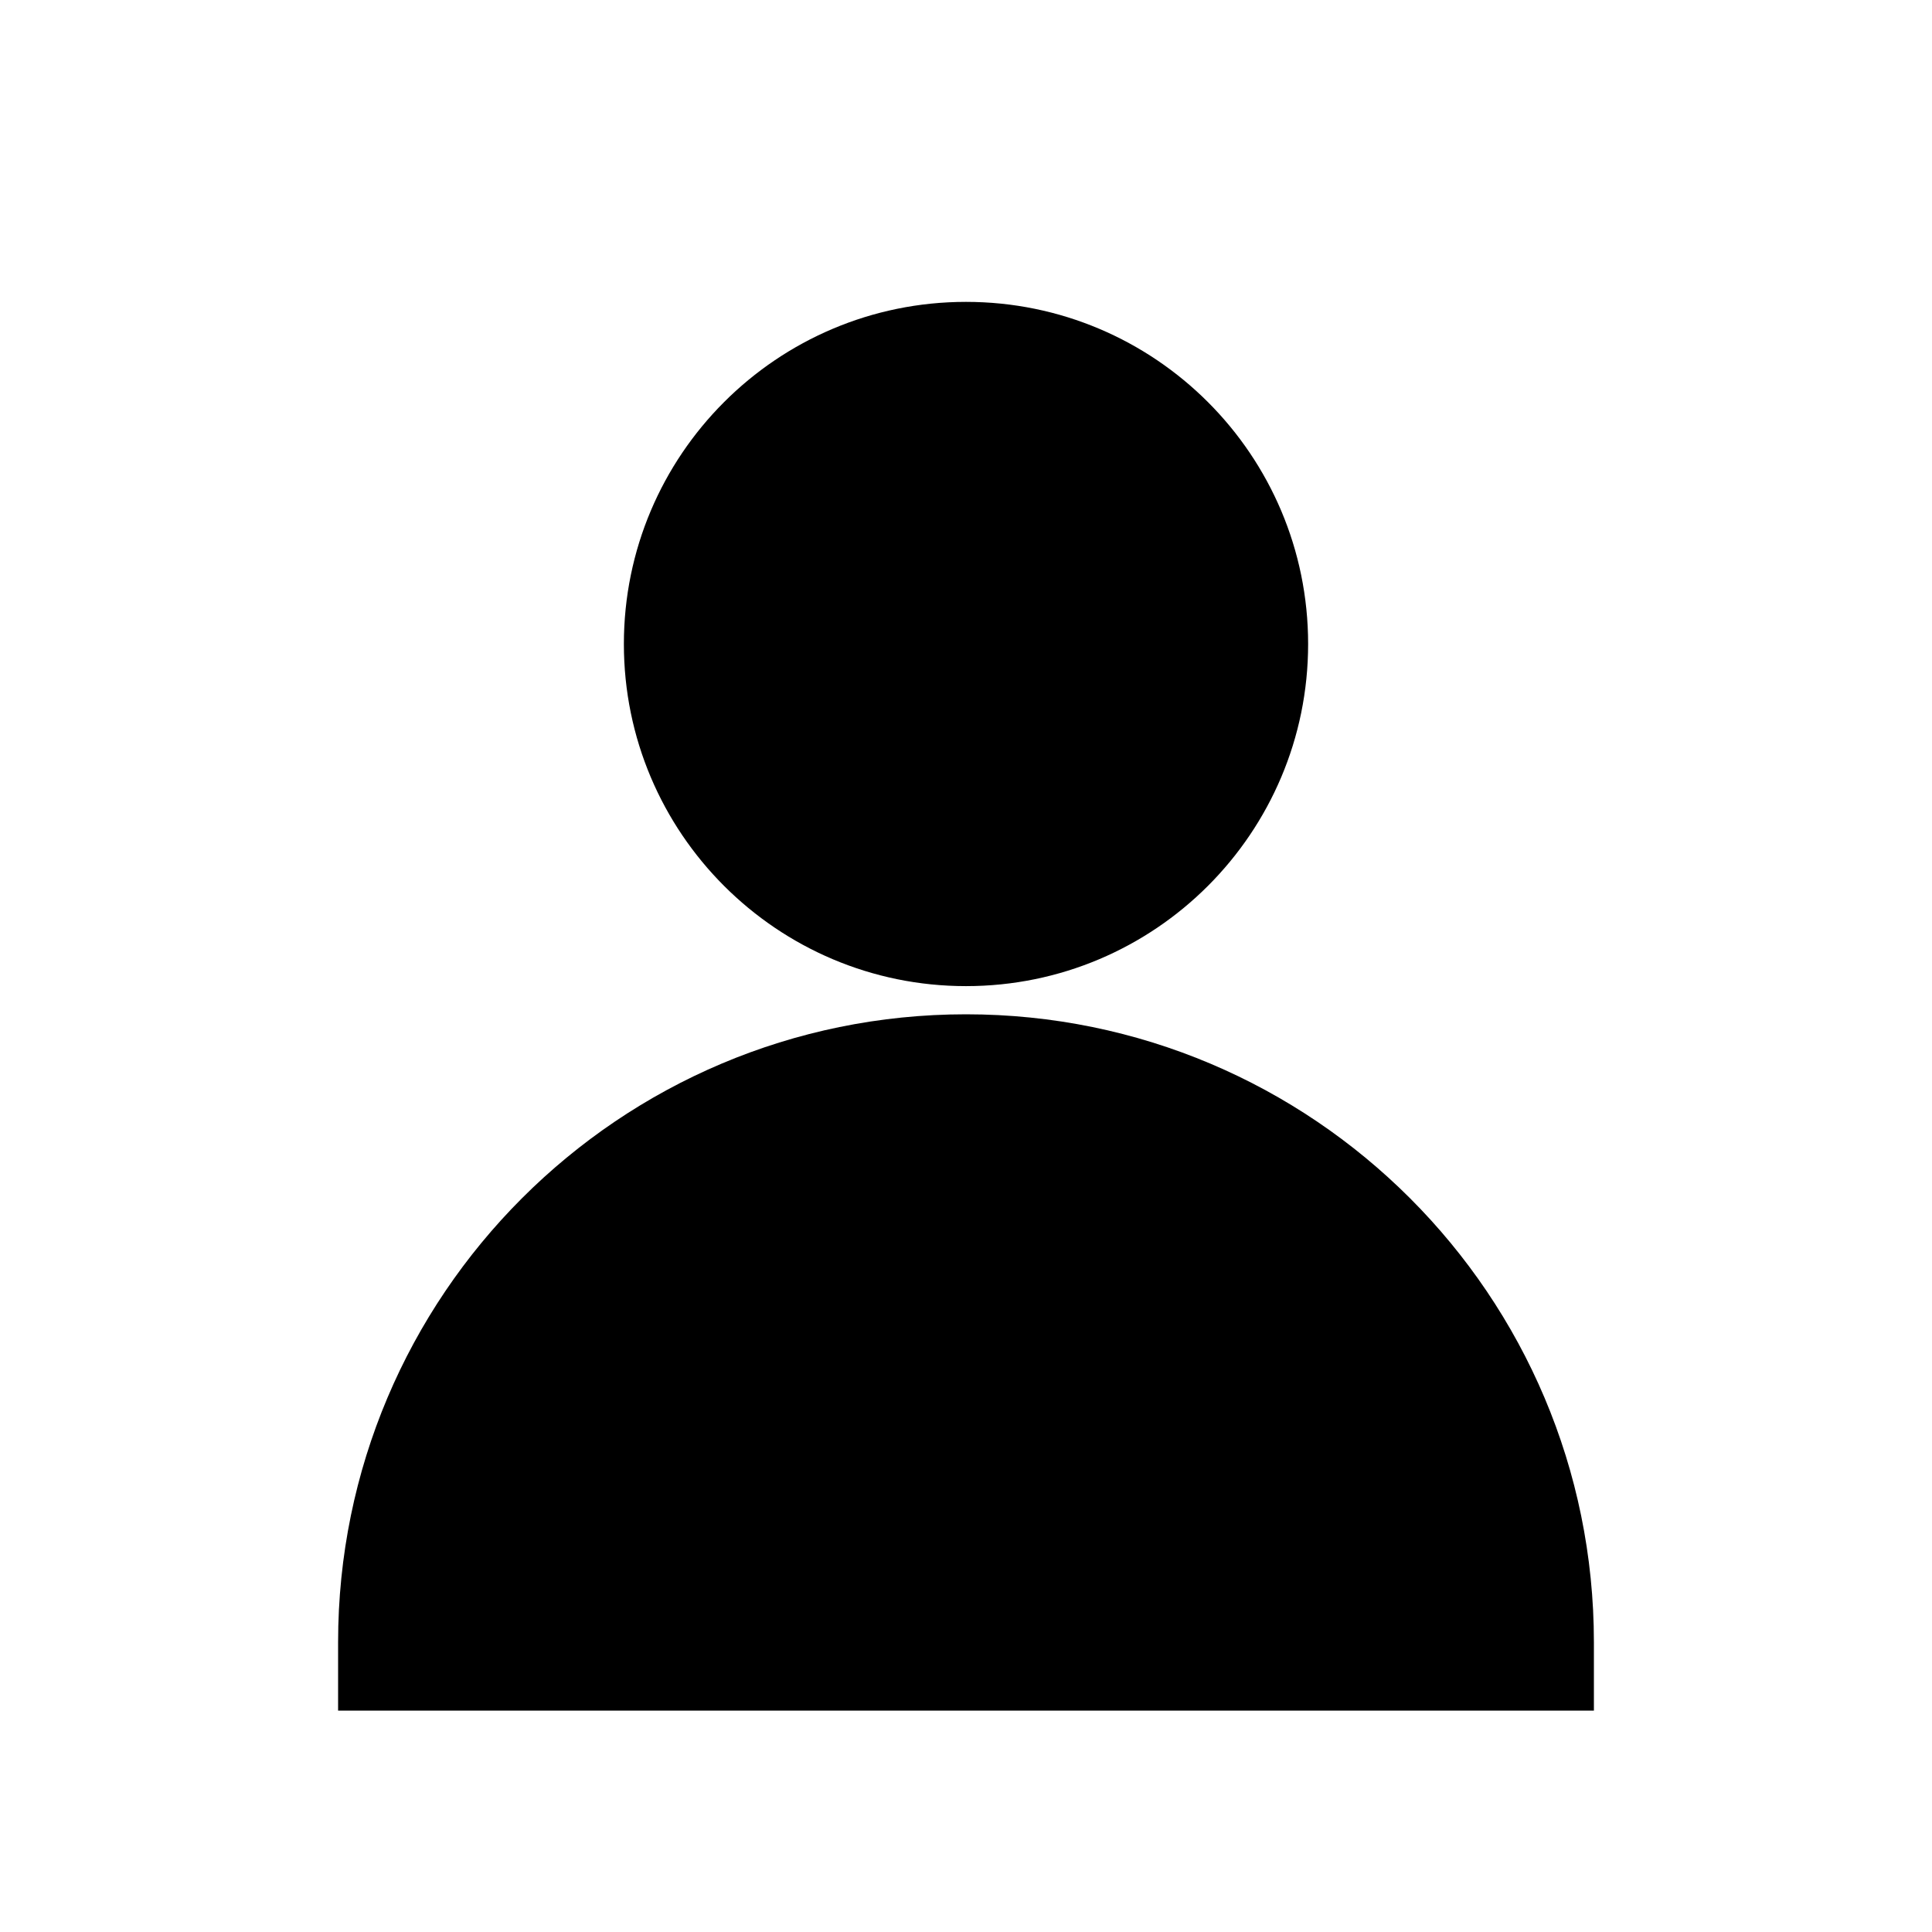
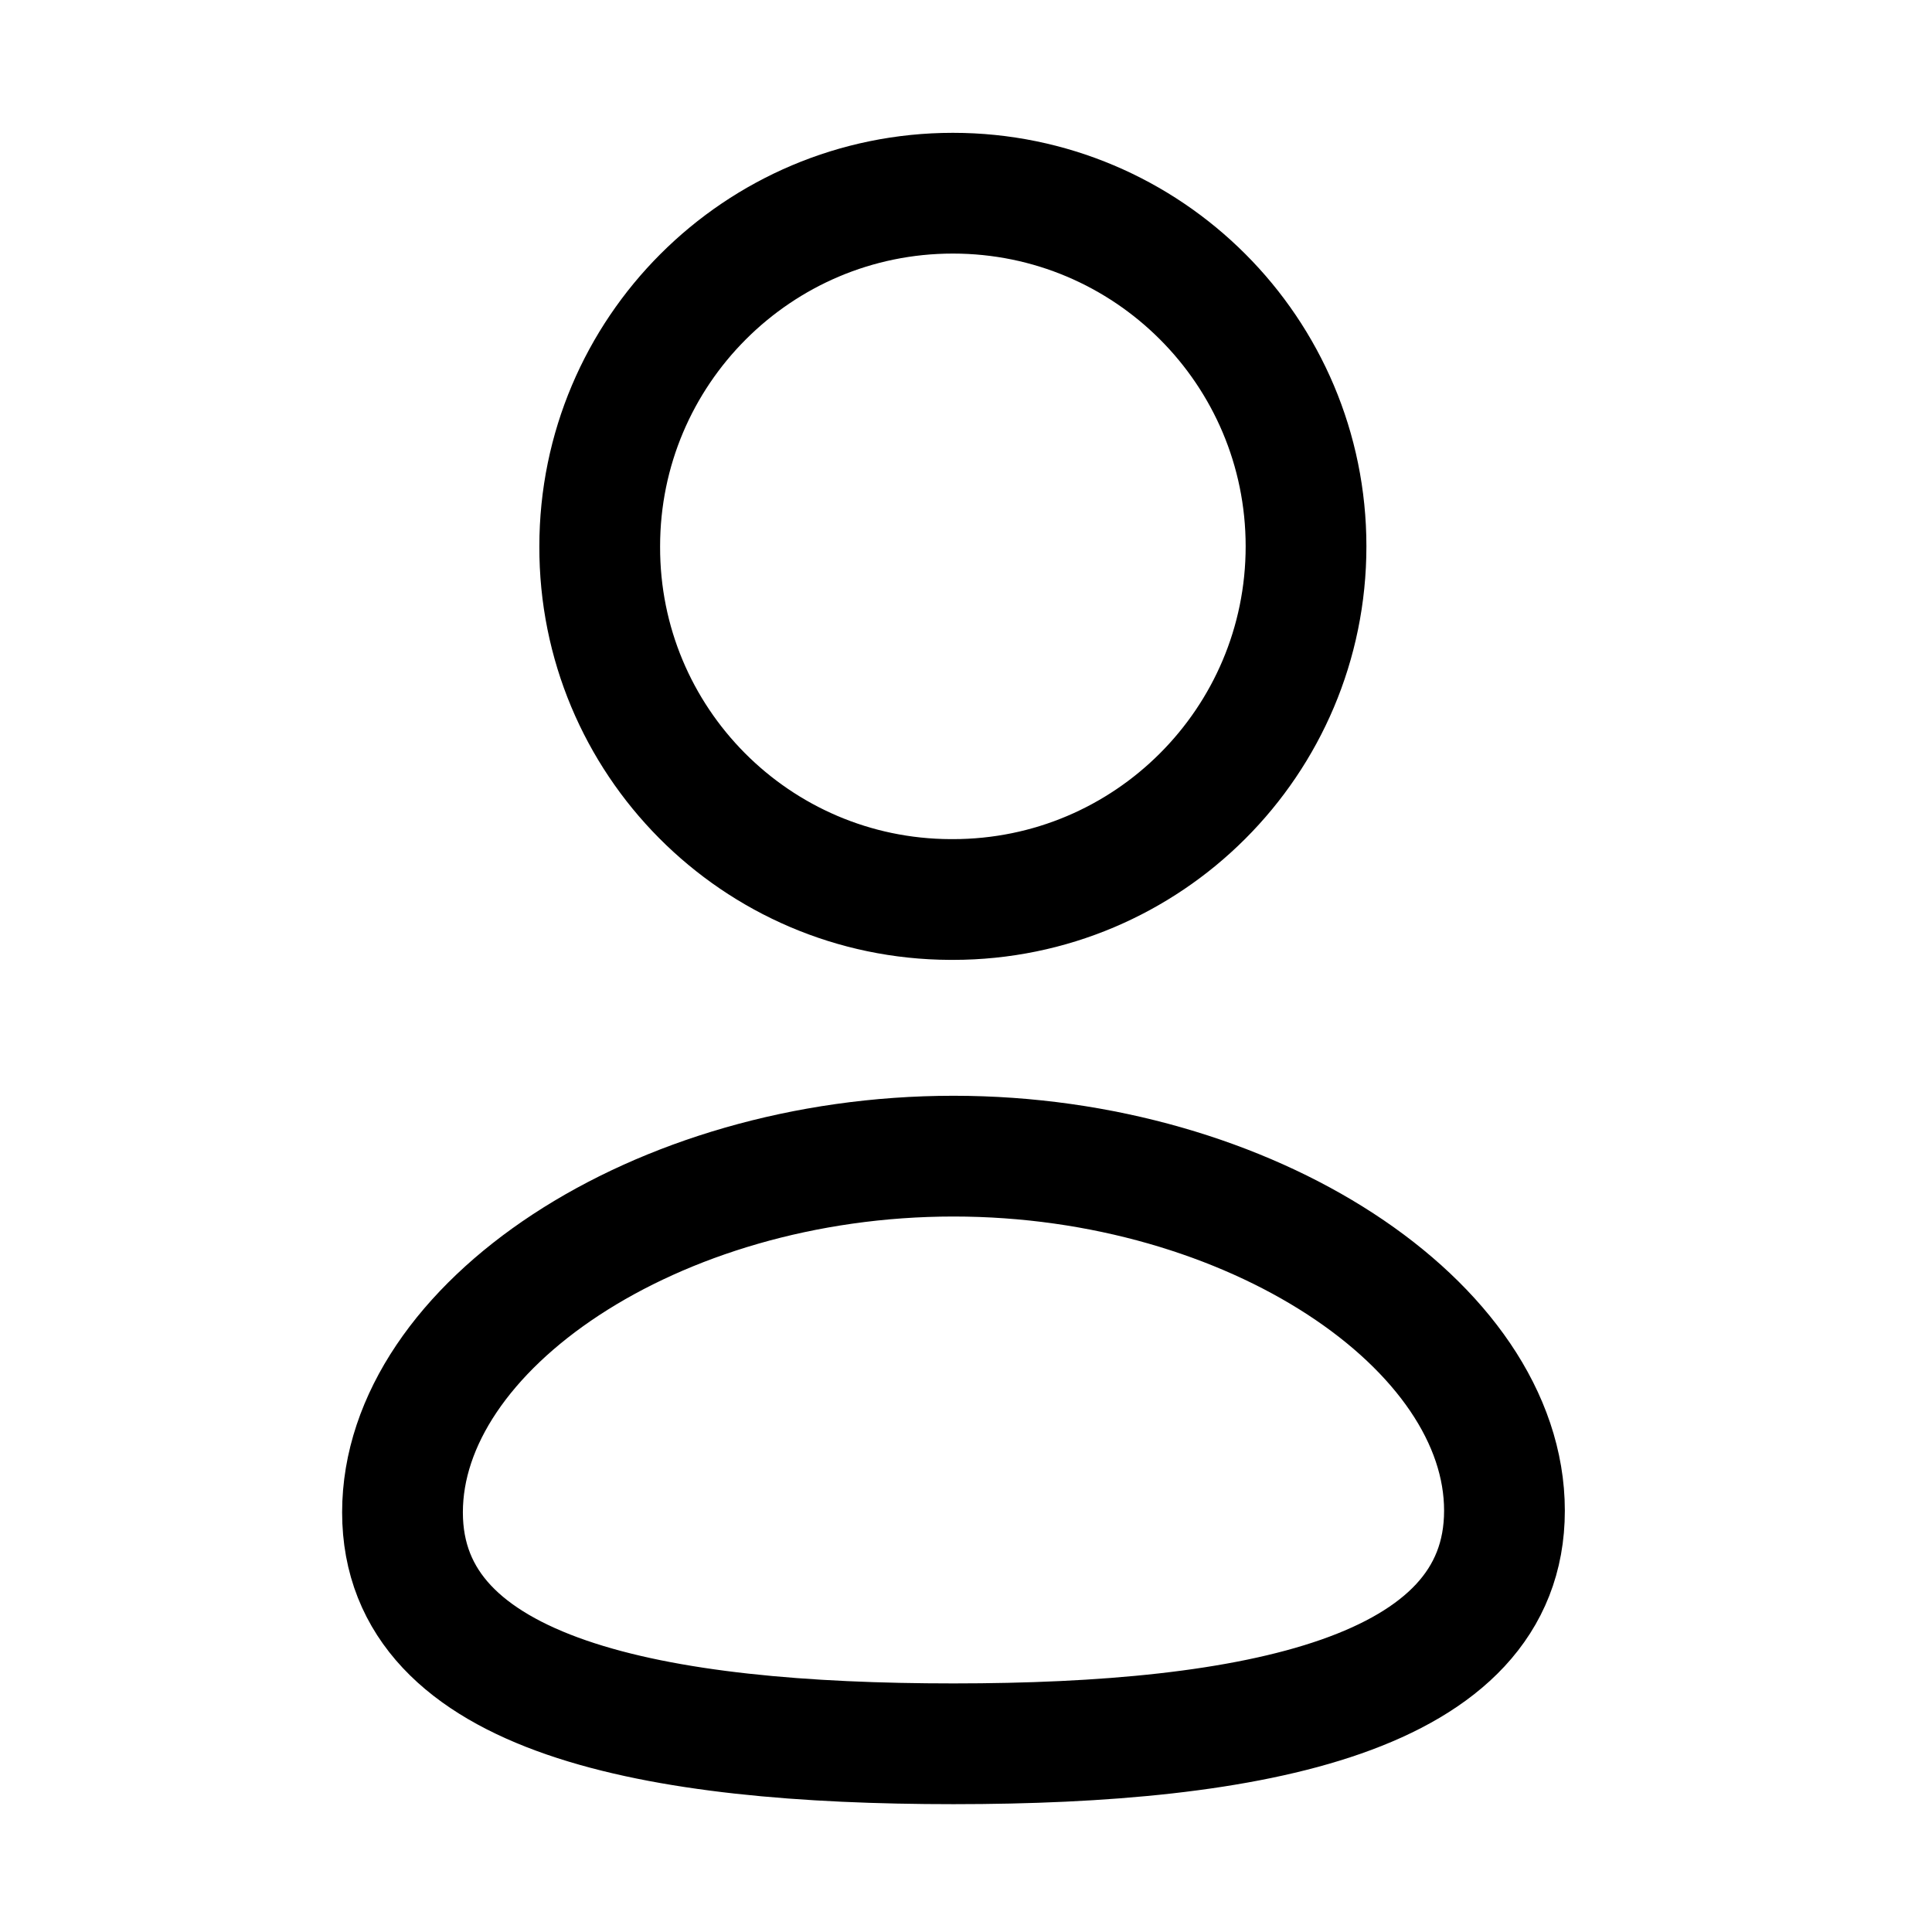
- <svg xmlns="http://www.w3.org/2000/svg" width="20" height="20" viewBox="0 0 24 24" fill="none">
-   <path fill="#000" d="M12 12.25a4.25 4.25 0 1 0 0-8.5 4.25 4.25 0 0 0 0 8.5ZM4.2 20.4a7.8 7.8 0 0 1 15.6 0v.85H4.2v-.85Z" />
+ <svg xmlns="http://www.w3.org/2000/svg" width="24" height="24" viewBox="0 0 24 24" fill="none">
+   <path fill-rule="evenodd" clip-rule="evenodd" d="M11.845 21.662C8.153 21.662 5 21.087 5 18.787C5 16.486 8.133 14.362 11.845 14.362C15.536 14.362 18.689 16.465 18.689 18.766C18.689 21.066 15.556 21.662 11.845 21.662Z" stroke="black" stroke-width="1.5" stroke-linecap="round" stroke-linejoin="round" />
+   <path fill-rule="evenodd" clip-rule="evenodd" d="M11.837 11.174C14.26 11.174 16.224 9.21 16.224 6.787C16.224 4.365 14.26 2.4 11.837 2.4C9.415 2.4 7.45 4.365 7.45 6.787C7.442 9.202 9.392 11.165 11.806 11.174C11.817 11.174 11.827 11.174 11.837 11.174Z" stroke="black" stroke-width="1.5" stroke-linecap="round" stroke-linejoin="round" />
</svg>
